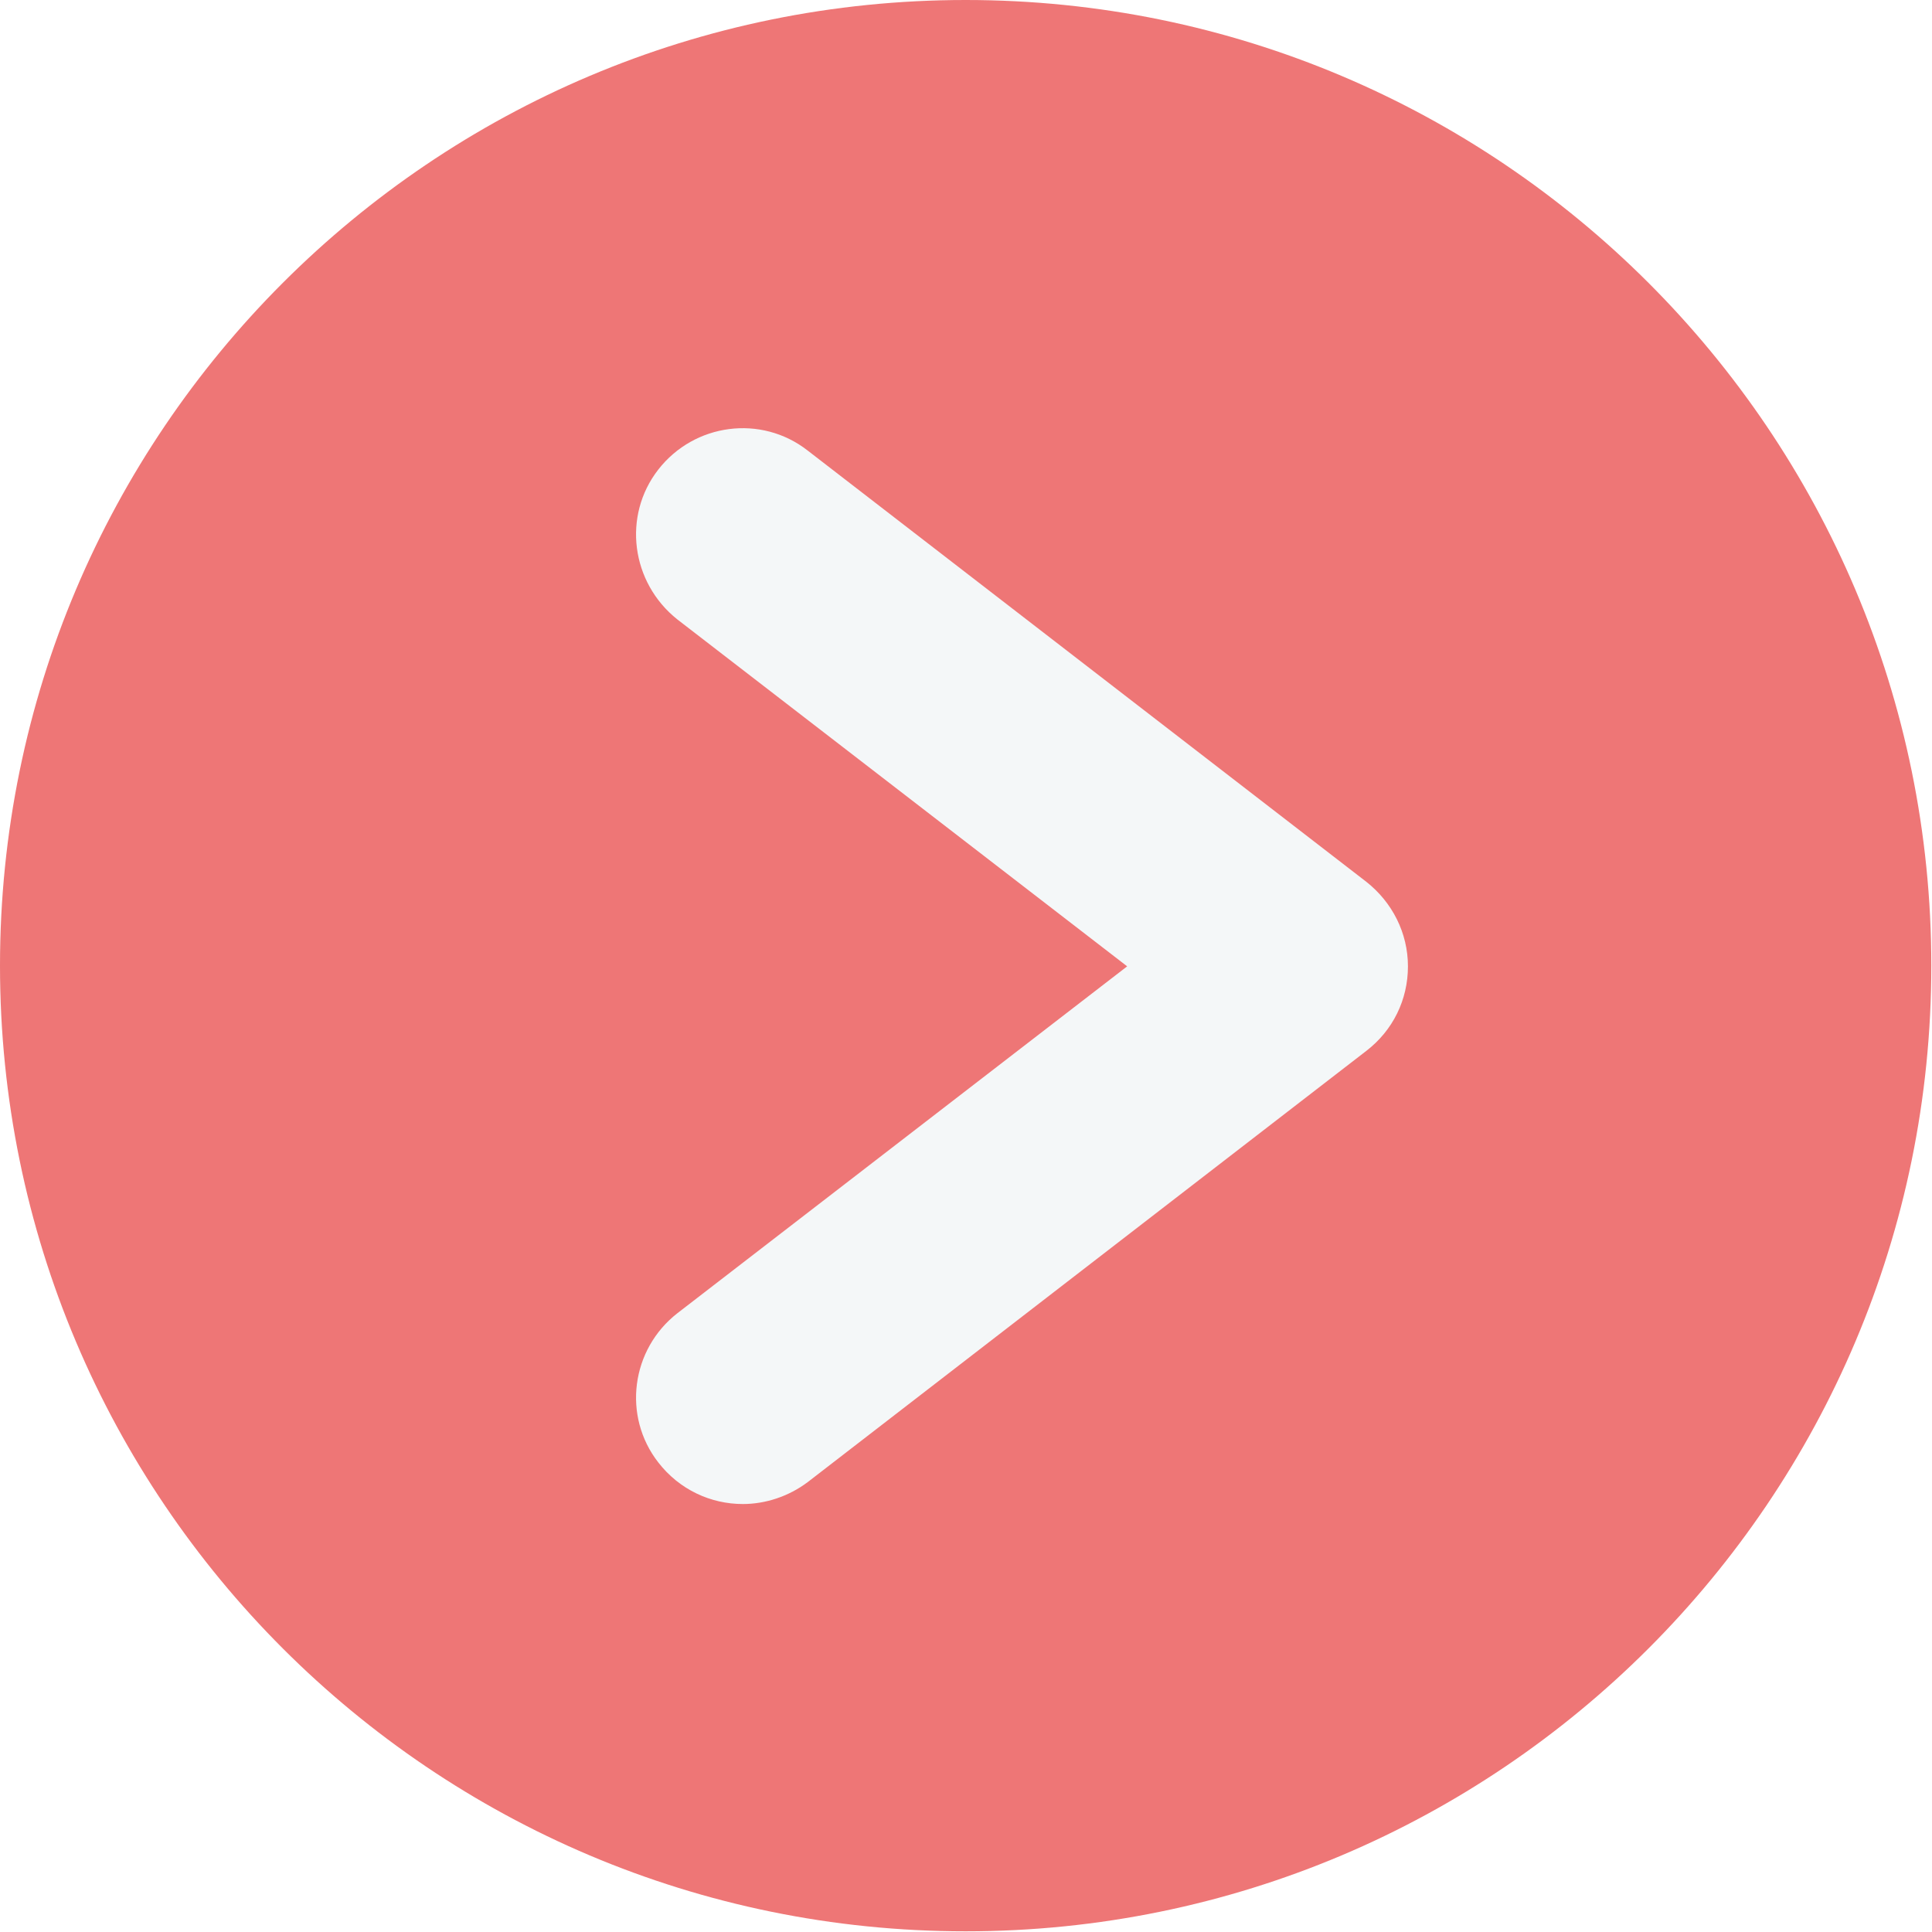
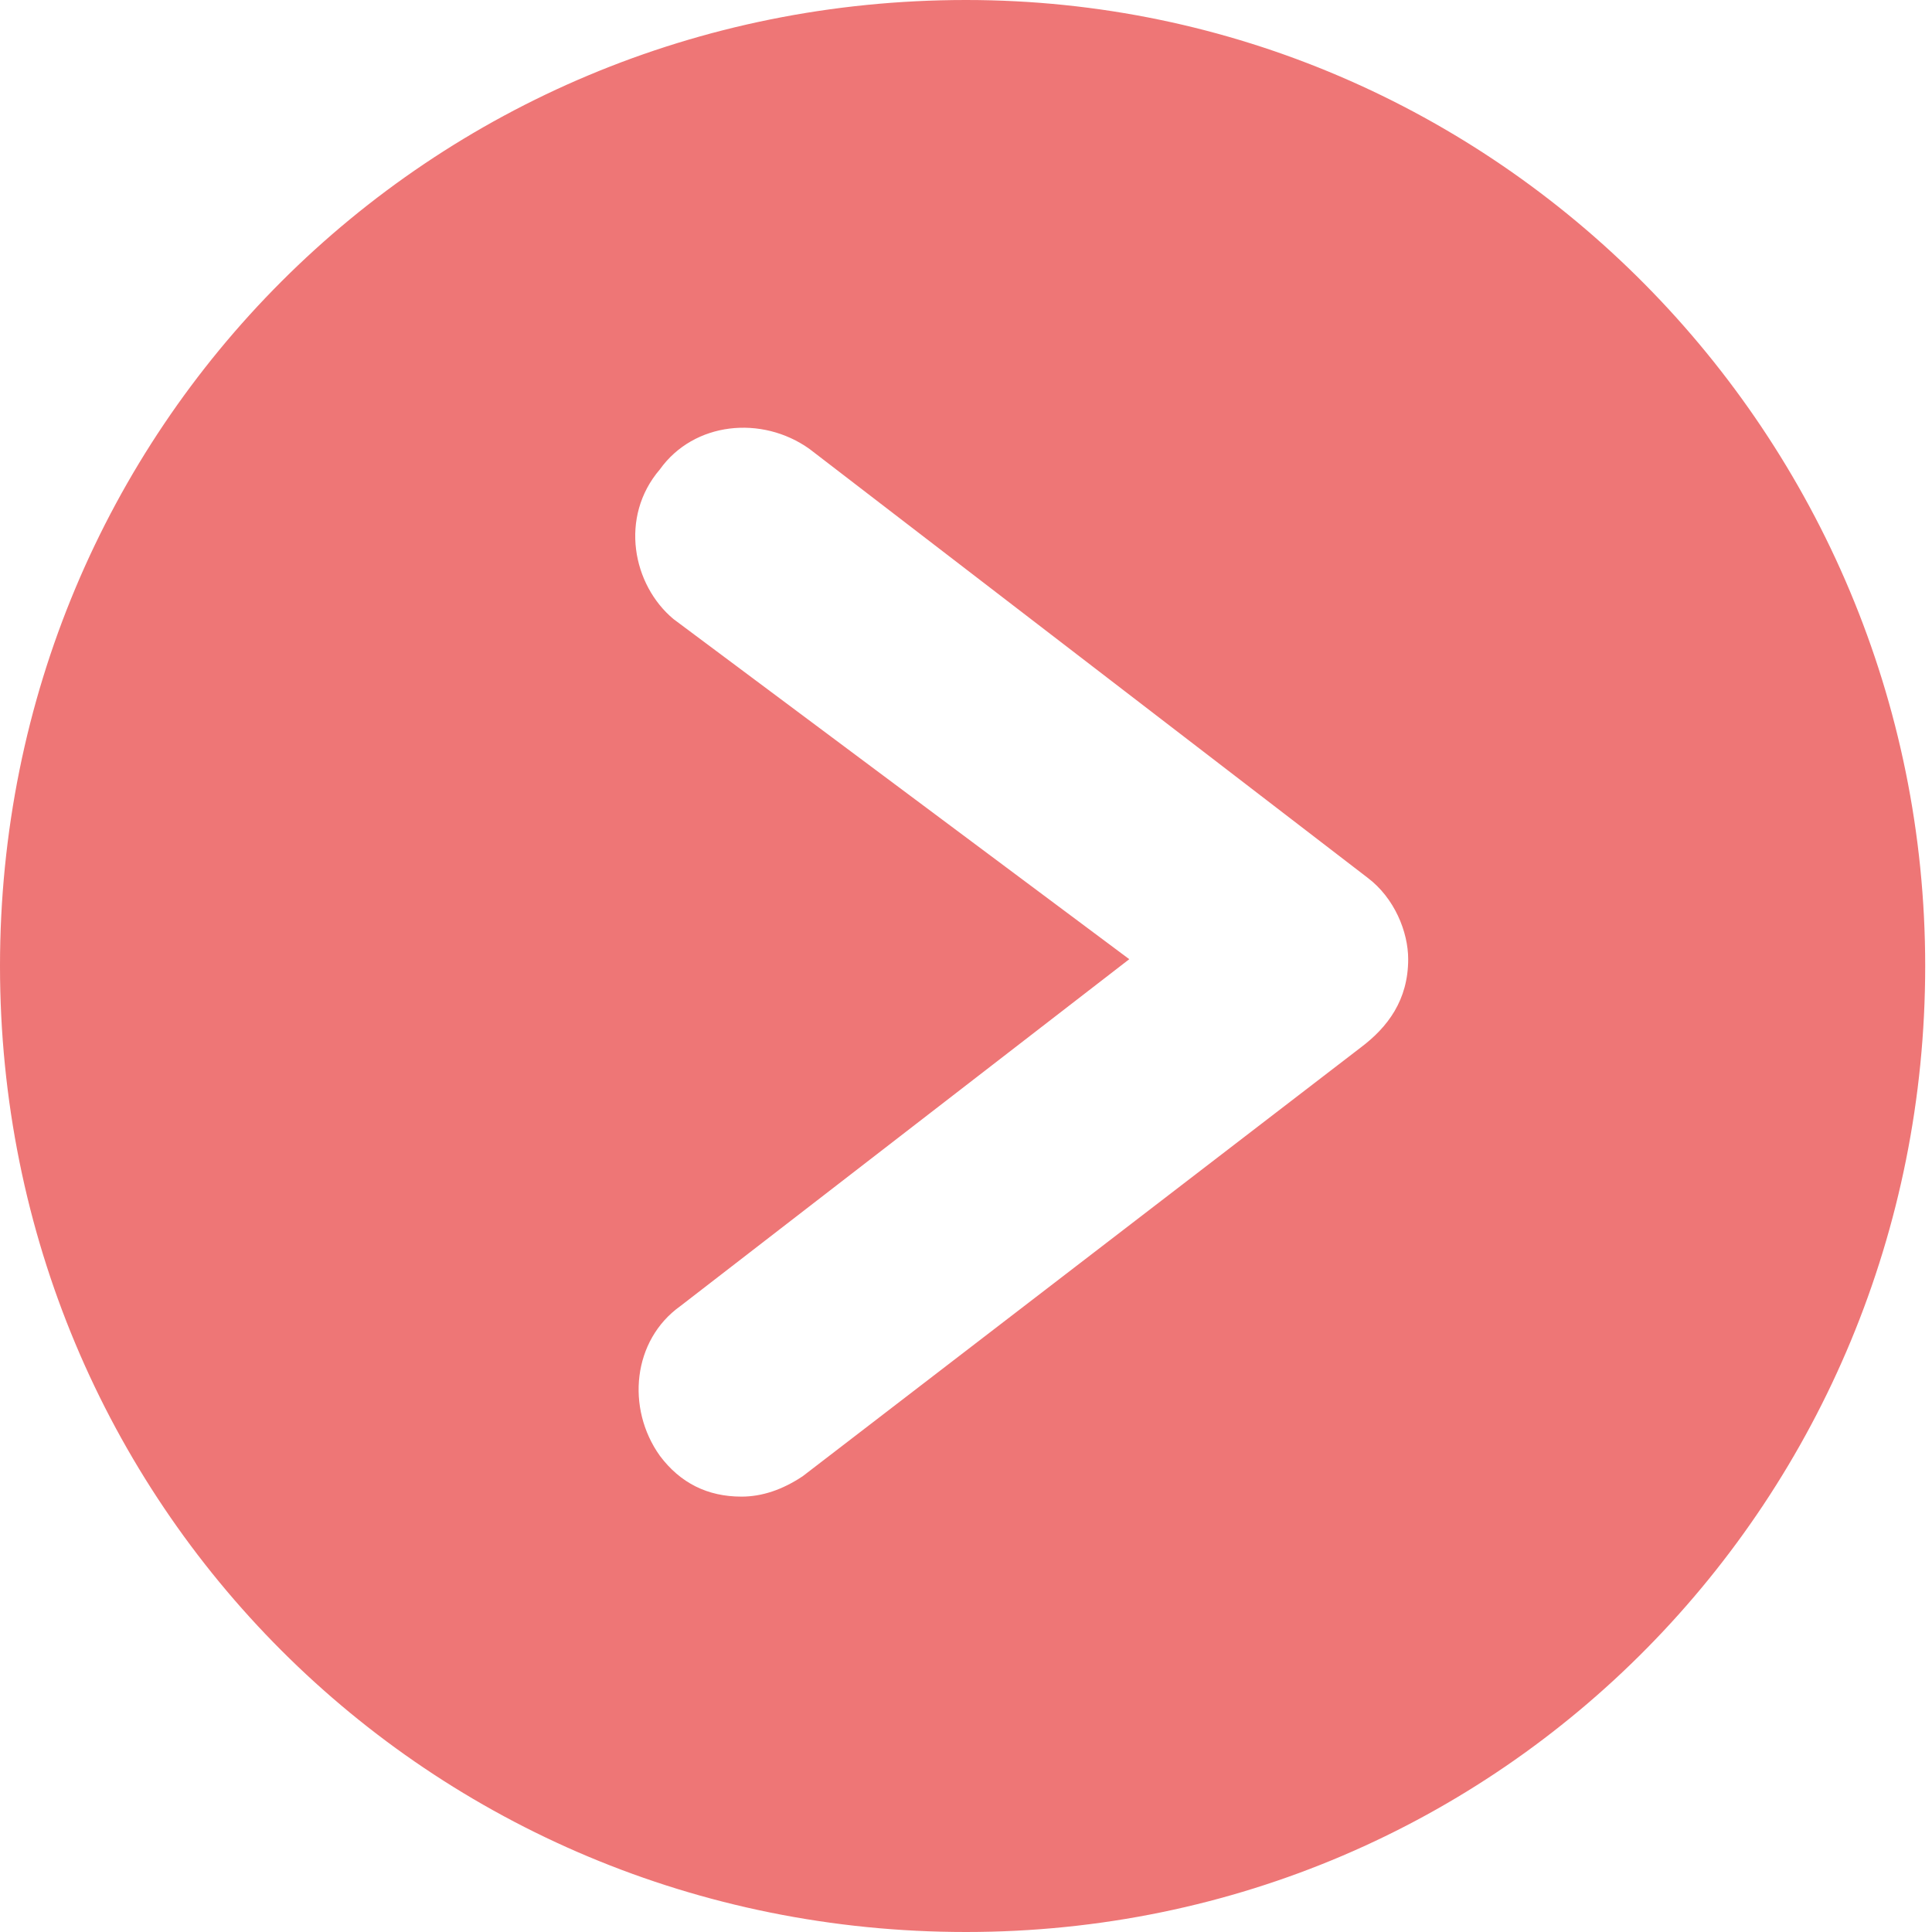
- <svg xmlns="http://www.w3.org/2000/svg" version="1.1" id="Lager_1" x="0px" y="0px" viewBox="0 0 28.35 28.35" style="enable-background:new 0 0 28.35 28.35;" xml:space="preserve">
+ <svg xmlns="http://www.w3.org/2000/svg" version="1.1" id="Lager_1" x="0px" y="0px" viewBox="0 0 28.4 28.4" style="enable-background:new 0 0 28.4 28.4;" xml:space="preserve">
  <style type="text/css">
	.st0{fill:#EE7676;}
- 	.st1{fill:#F4F7F8;}
</style>
-   <g>
-     <g>
-       <circle class="st0" cx="14.17" cy="14.17" r="14.17" />
-     </g>
-     <g>
-       <path class="st1" d="M10.9,22.07c-0.47,0-0.93-0.21-1.24-0.61c-0.53-0.68-0.4-1.66,0.28-2.19l6.6-5.09l-6.6-5.09    C9.26,8.55,9.13,7.57,9.66,6.89c0.53-0.68,1.51-0.81,2.19-0.28l8.2,6.33c0.38,0.3,0.61,0.75,0.61,1.24s-0.22,0.94-0.61,1.24    l-8.2,6.33C11.57,21.96,11.23,22.07,10.9,22.07z" />
-     </g>
-   </g>
+   <path class="st0" d="M14.2,0C6.3,0,0,6.3,0,14.2s6.3,14.2,14.2,14.2S28.3,22,28.3,14.2S22,0,14.2,0z M20,15.4l-8.2,6.3  c-0.3,0.2-0.6,0.3-0.9,0.3c-0.5,0-0.9-0.2-1.2-0.6c-0.5-0.7-0.4-1.7,0.3-2.2l6.6-5.1L9.9,9.1C9.3,8.6,9.1,7.6,9.7,6.9  c0.5-0.7,1.5-0.8,2.2-0.3l8.2,6.3c0.4,0.3,0.6,0.8,0.6,1.2C20.7,14.7,20.4,15.1,20,15.4z" />
</svg>
